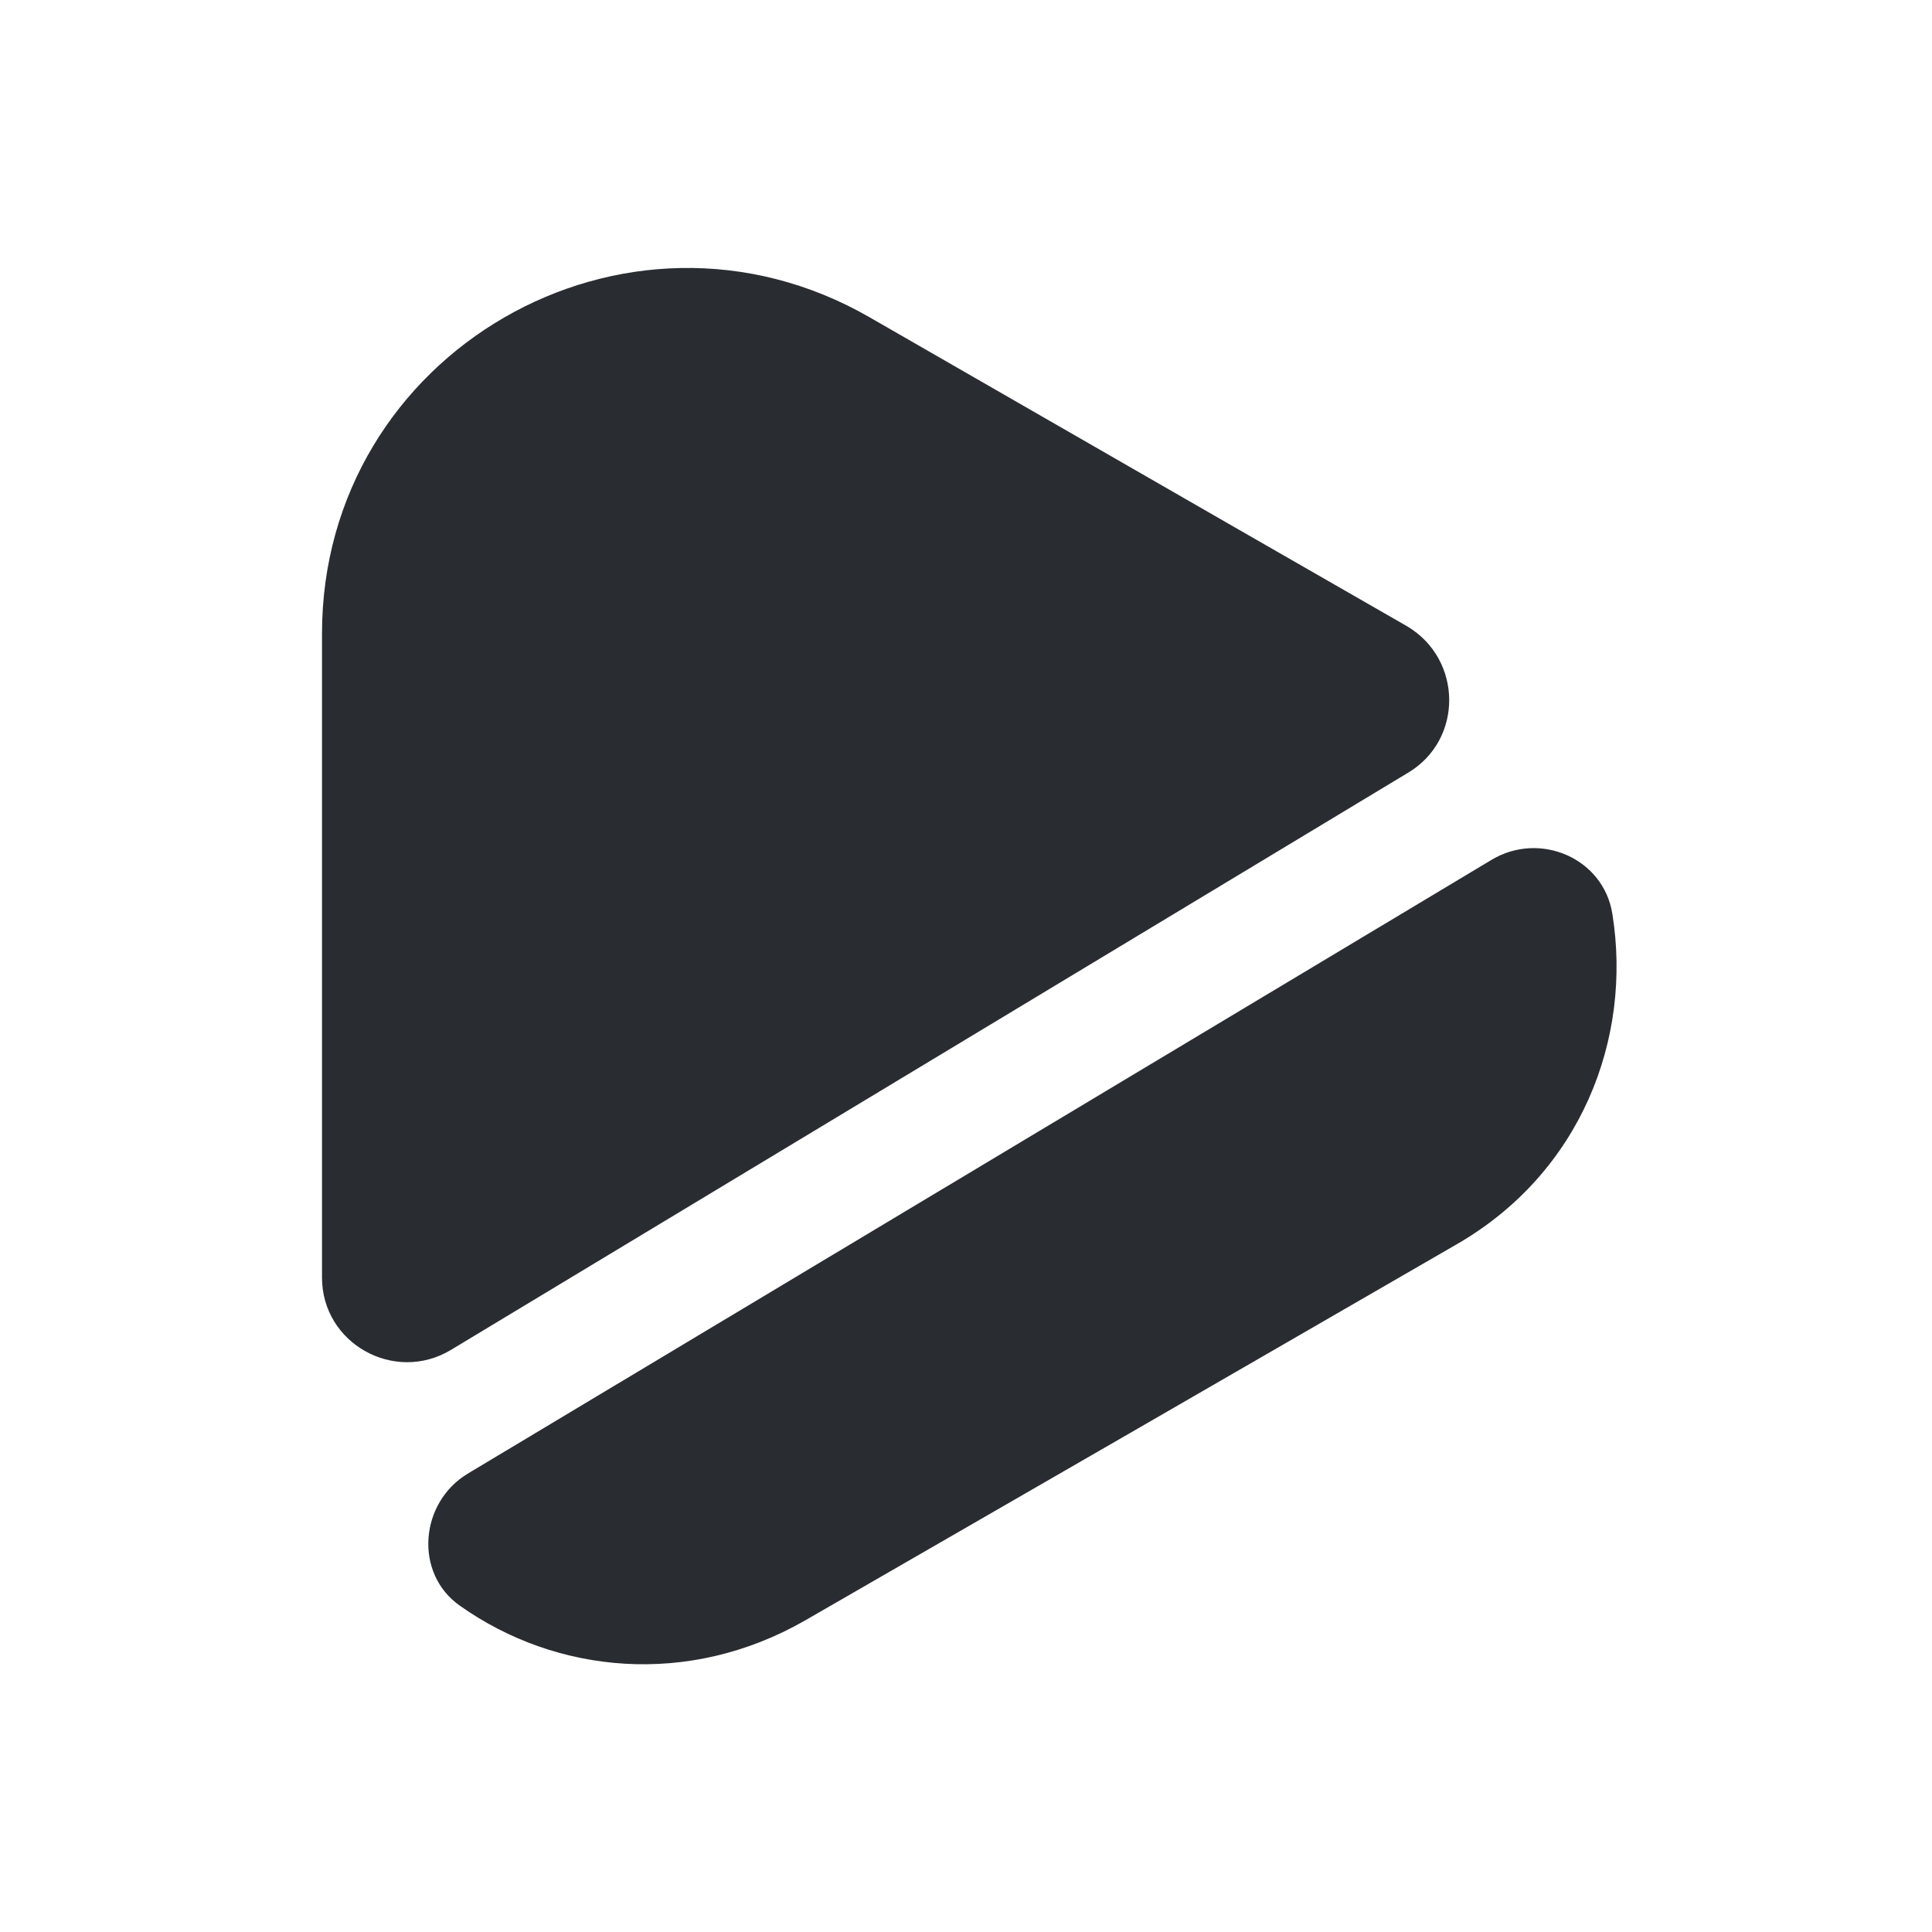
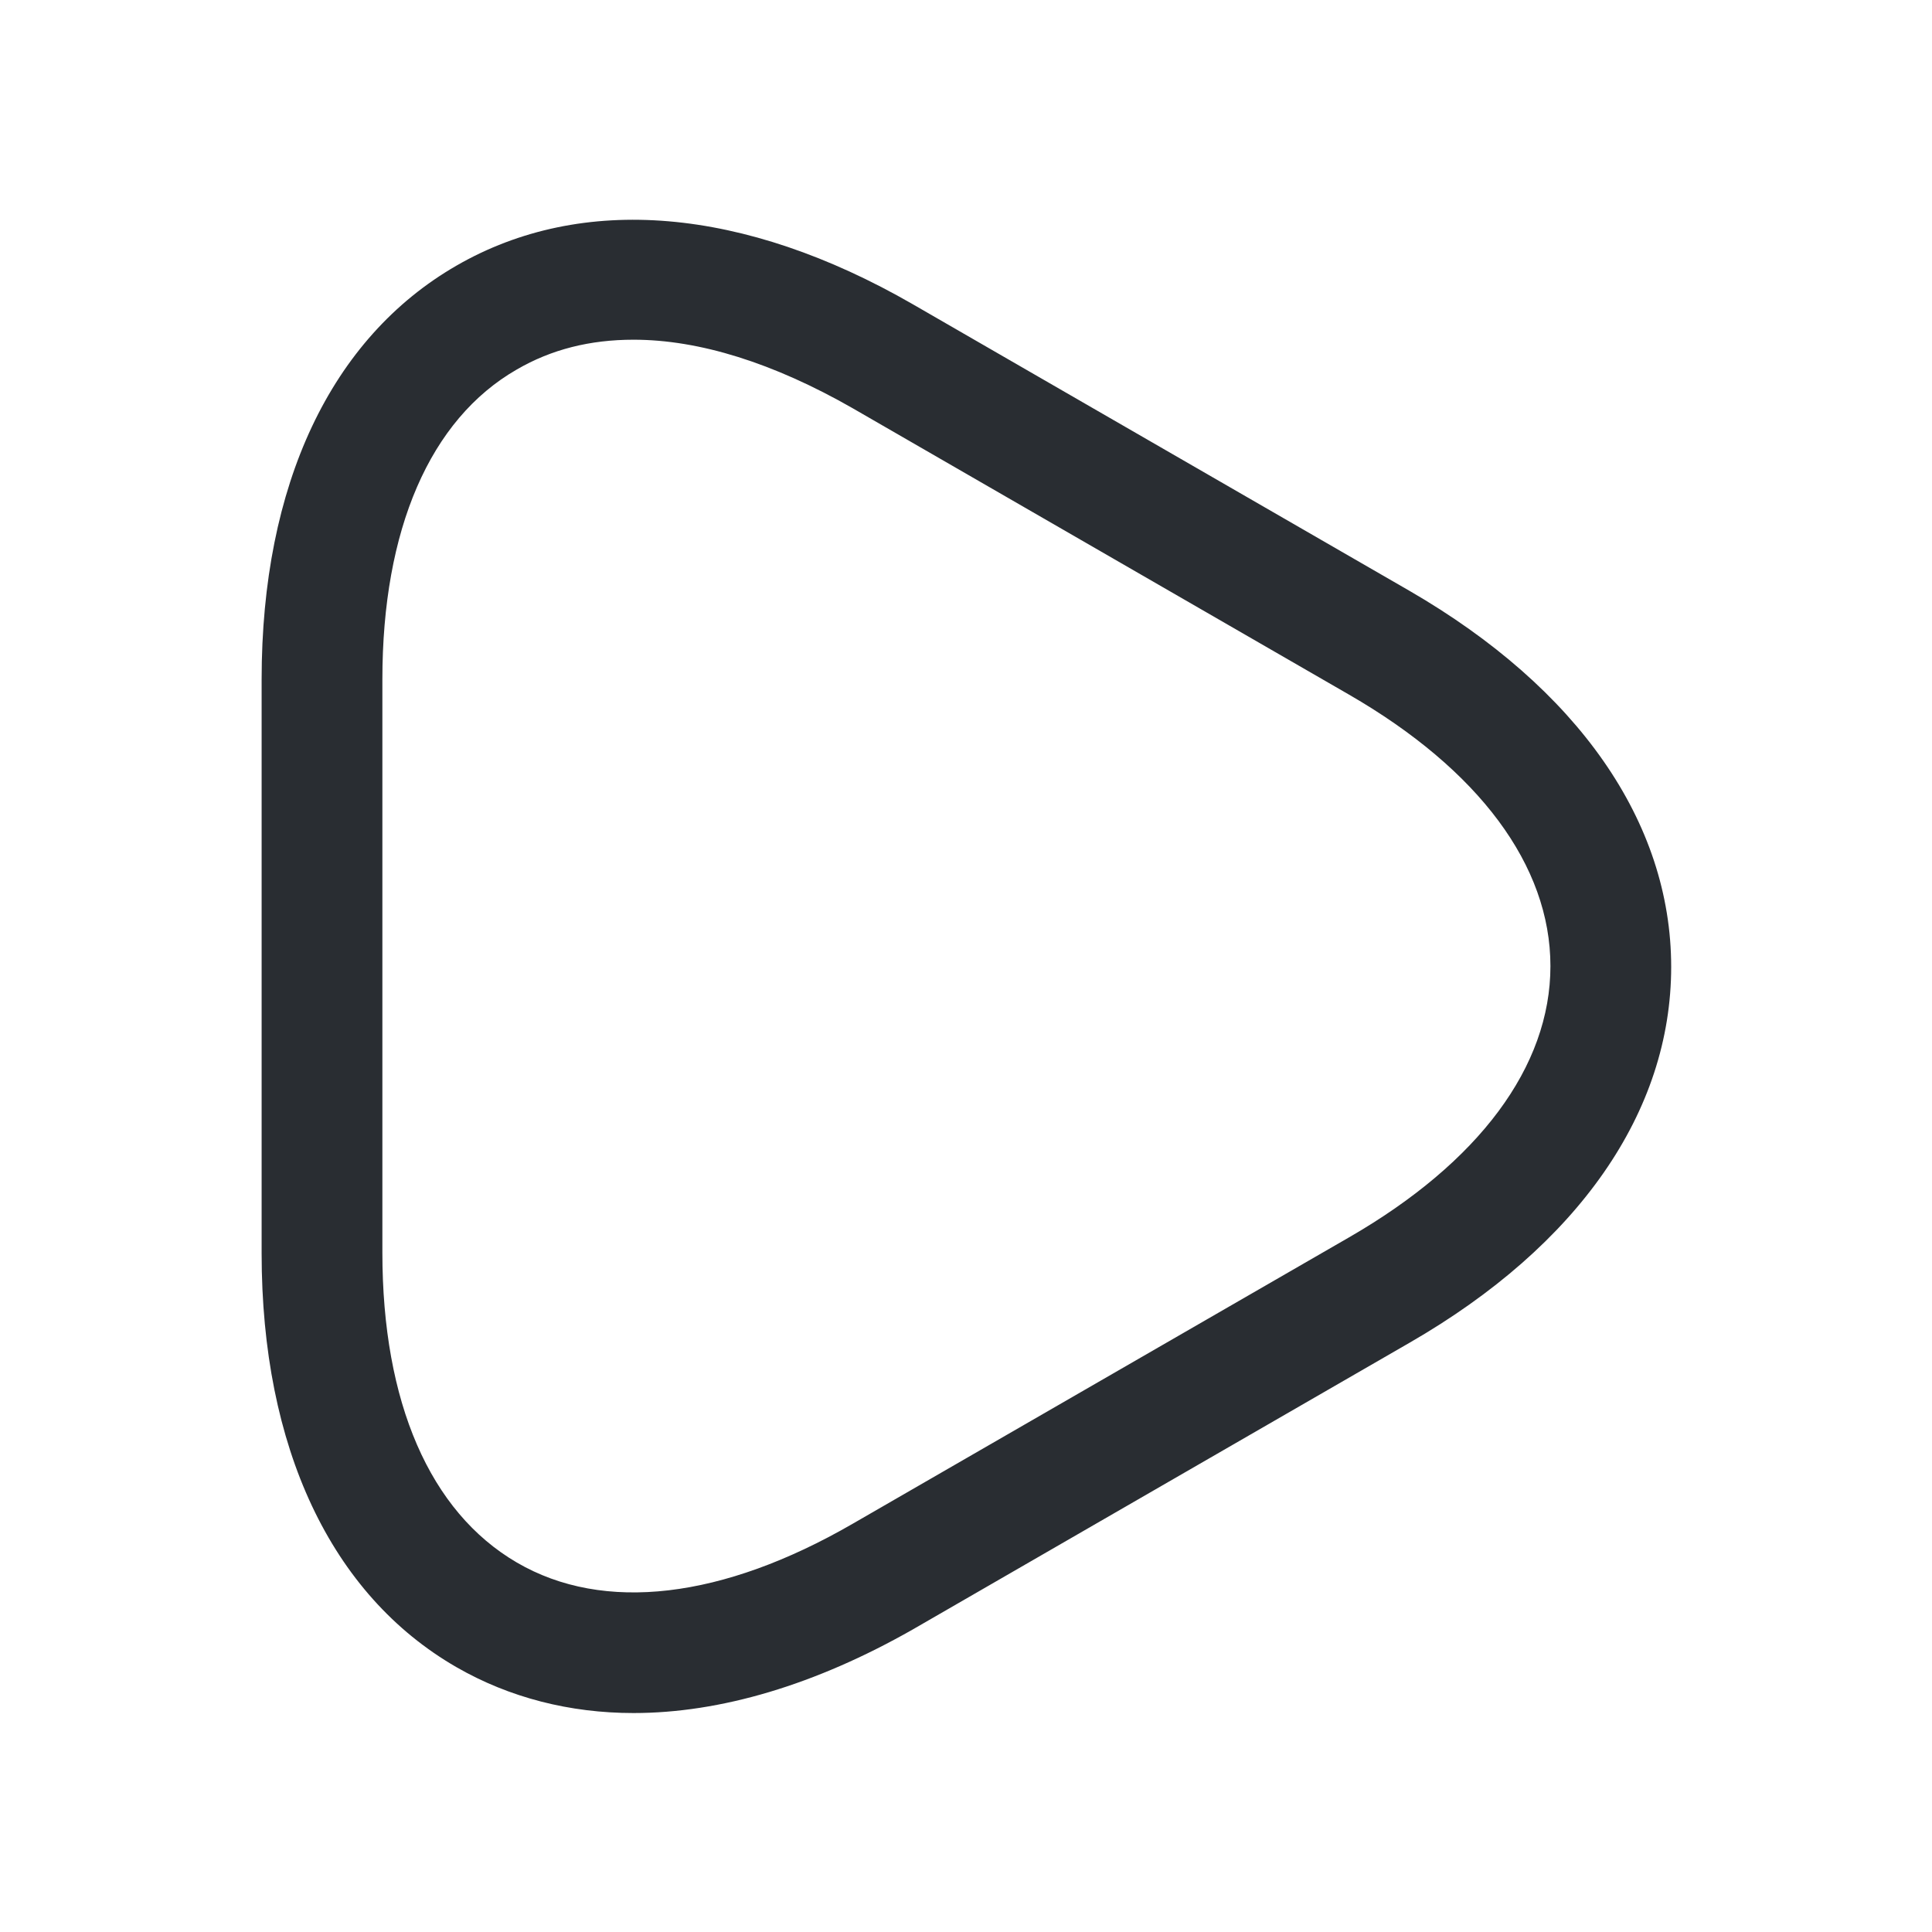
<svg xmlns="http://www.w3.org/2000/svg" width="24" height="24" viewBox="0 0 24 24" fill="none">
-   <path d="M17.49 9.6L5.6 16.77C4.9 17.19 4 16.69 4 15.87V7.87C4 4.38 7.77 2.2 10.8 3.94L15.39 6.58L17.48 7.78C18.17 8.19 18.18 9.19 17.49 9.6Z" fill="#292D32" />
-   <path d="M18.089 15.461L14.039 17.801L9.999 20.131C8.549 20.961 6.909 20.791 5.719 19.951C5.139 19.551 5.209 18.661 5.819 18.301L18.529 10.681C19.129 10.321 19.919 10.661 20.029 11.351C20.279 12.901 19.639 14.571 18.089 15.461Z" fill="#292D32" />
+   <path d="M7.87 21.28C7.08 21.28 6.33 21.09 5.67 20.71C4.11 19.811 3.25 17.98 3.25 15.57V8.44C3.25 6.02 4.11 4.2 5.67 3.3C7.23 2.4 9.24 2.57 11.34 3.78L17.51 7.34C19.6 8.55 20.76 10.21 20.76 12.011C20.76 13.81 19.61 15.47 17.51 16.68L11.34 20.241C10.13 20.93 8.95 21.28 7.87 21.28ZM7.87 4.22C7.33 4.22 6.85 4.34 6.42 4.59C5.34 5.21 4.75 6.58 4.75 8.44V15.56C4.75 17.421 5.34 18.78 6.42 19.41C7.5 20.041 8.98 19.86 10.59 18.93L16.76 15.37C18.37 14.441 19.26 13.251 19.26 12.001C19.26 10.751 18.37 9.56 16.76 8.63L10.59 5.07C9.61 4.51 8.69 4.22 7.87 4.22Z" fill="#292D32" />
</svg>
